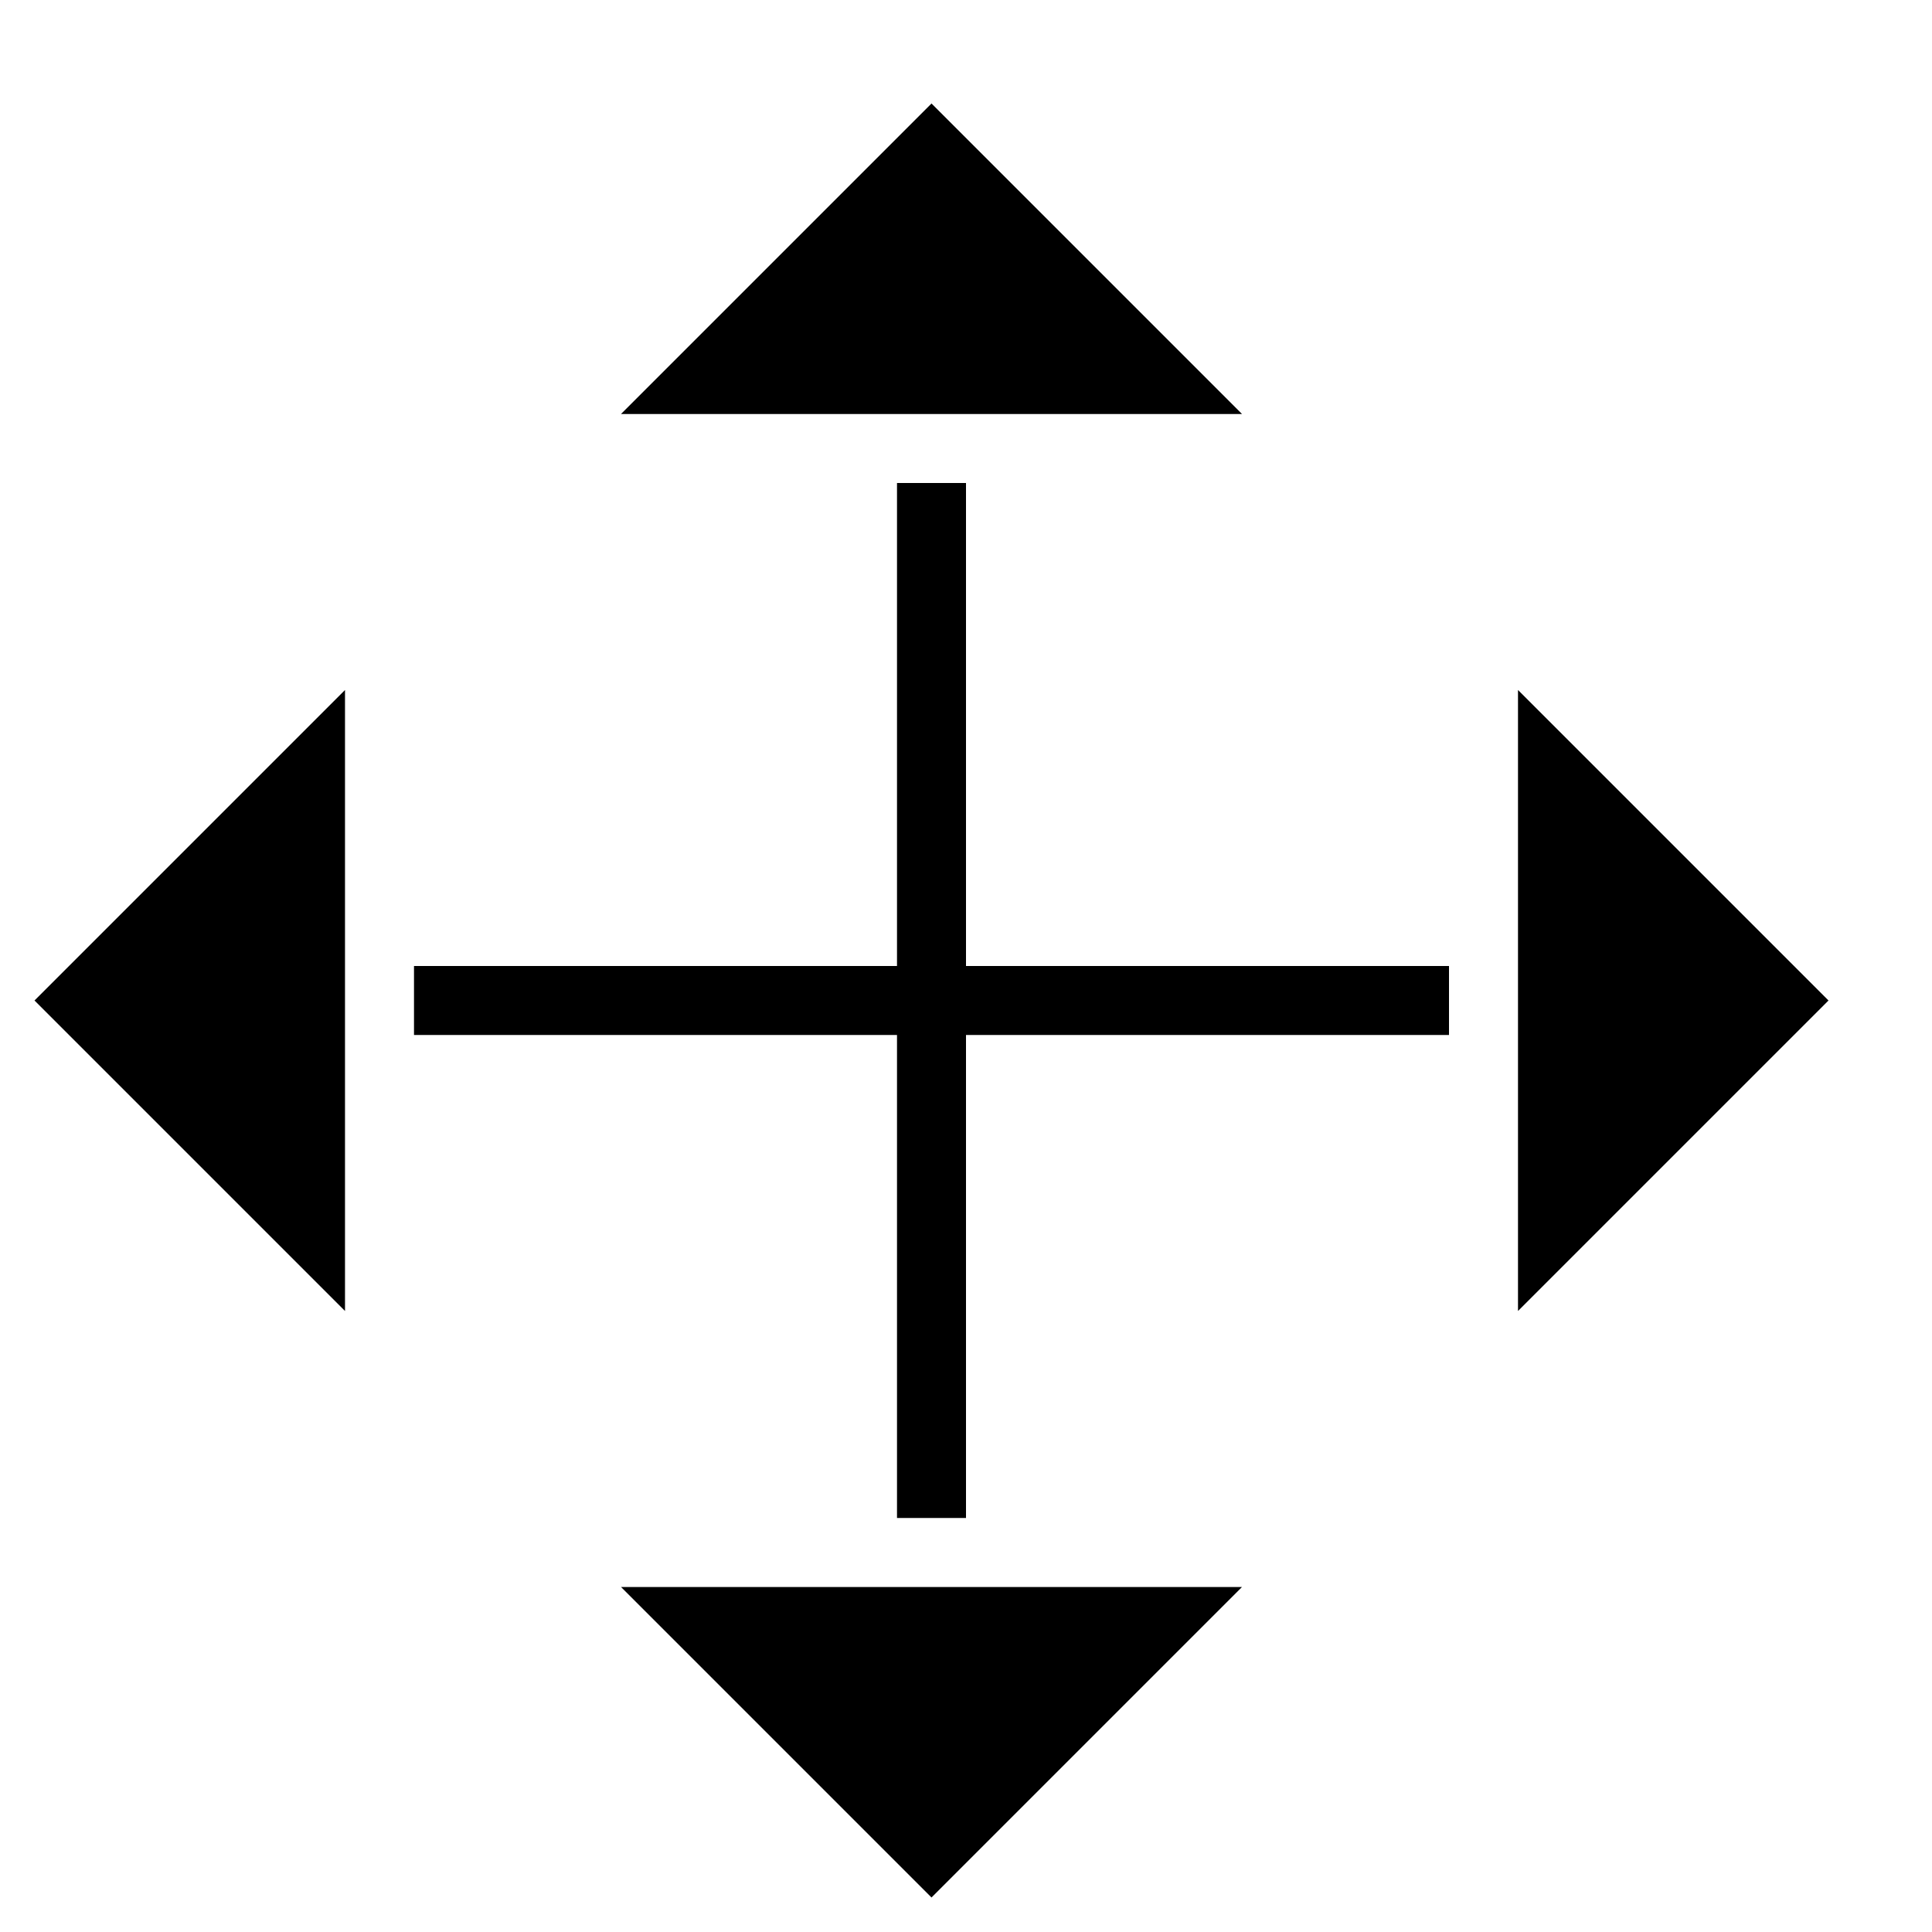
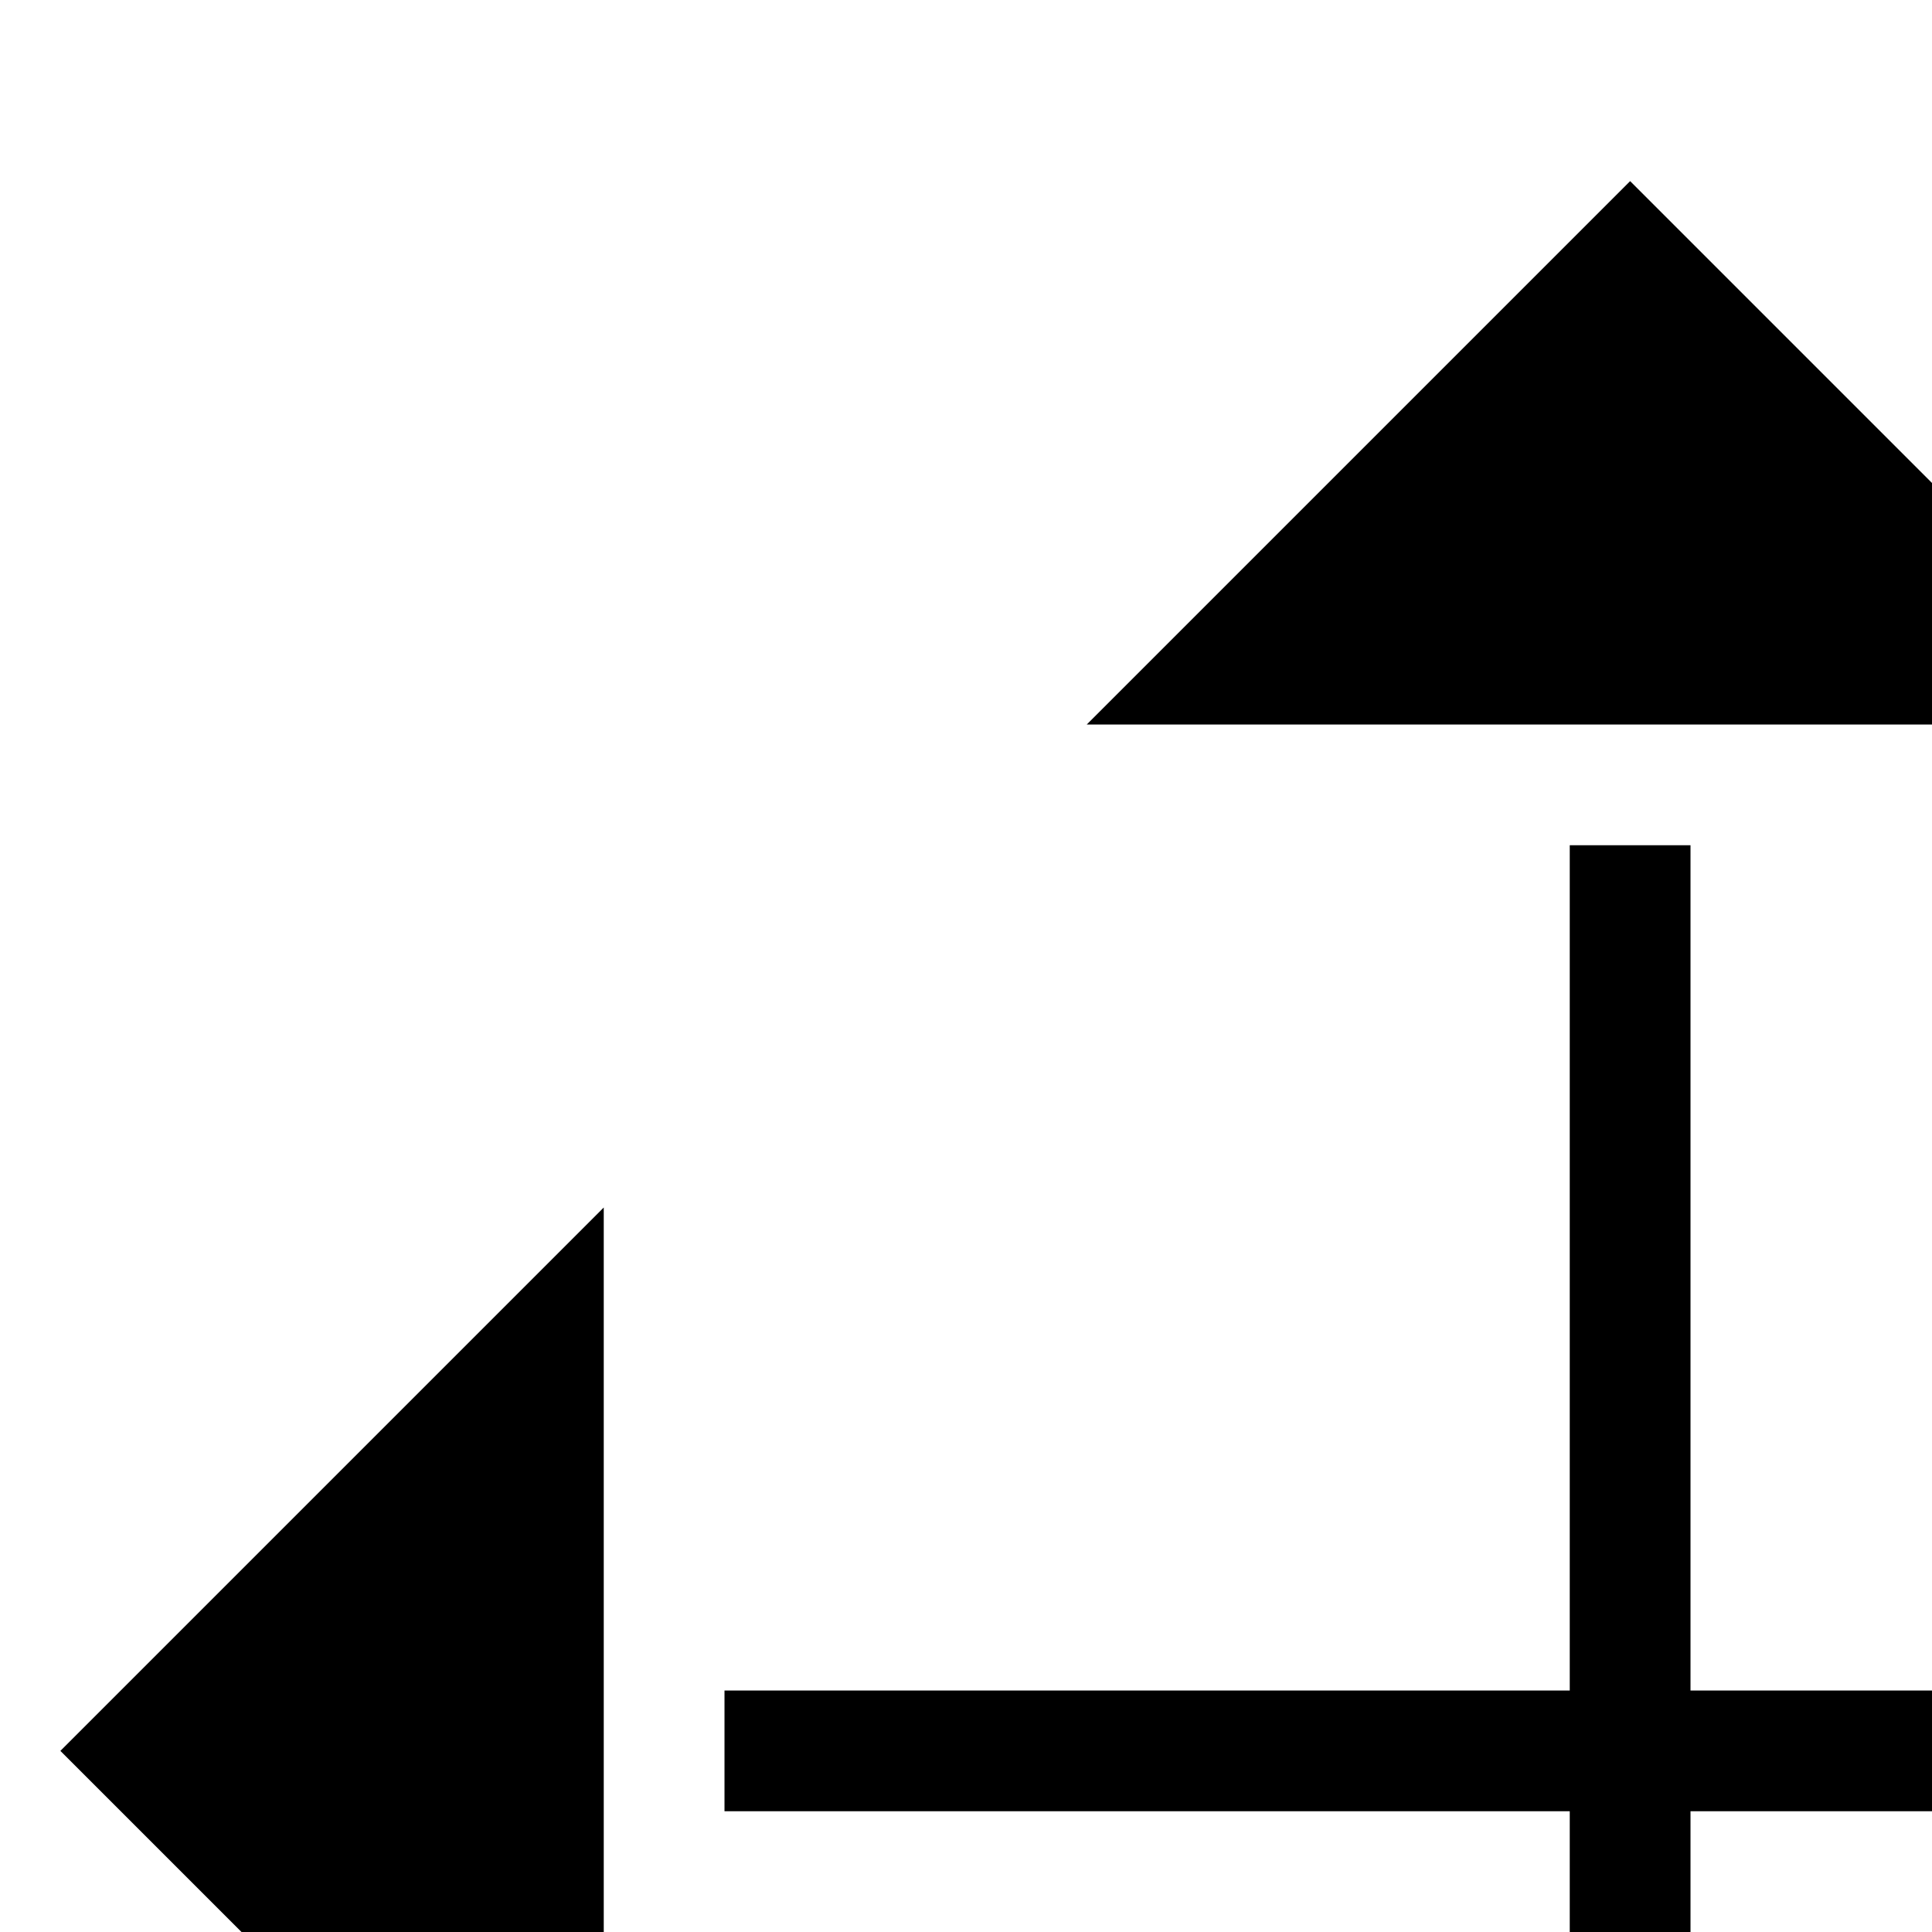
- <svg xmlns="http://www.w3.org/2000/svg" version="1.0" width="28" height="28">
+ <svg xmlns="http://www.w3.org/2000/svg" version="1.0" width="16" height="16">
  <path d=" m 13.5,1.5 l 4.5,4.5 h -9 l 4.5,-4.5 z m -0.5,5.5 h 1 v 7 h 7 v 1 h -7 v 7 h -1 v -7 h -7 v -1 h 7 v -7 z m 9,3 l 4.5,4.5 -4.5,4.5 v -9 z m -13,13 h 9 l -4.5,4.5 -4.5,-4.5 z m -8.5,-8.5 l 4.5,-4.5 v 9 l -4.5,-4.5 z" />
</svg>
